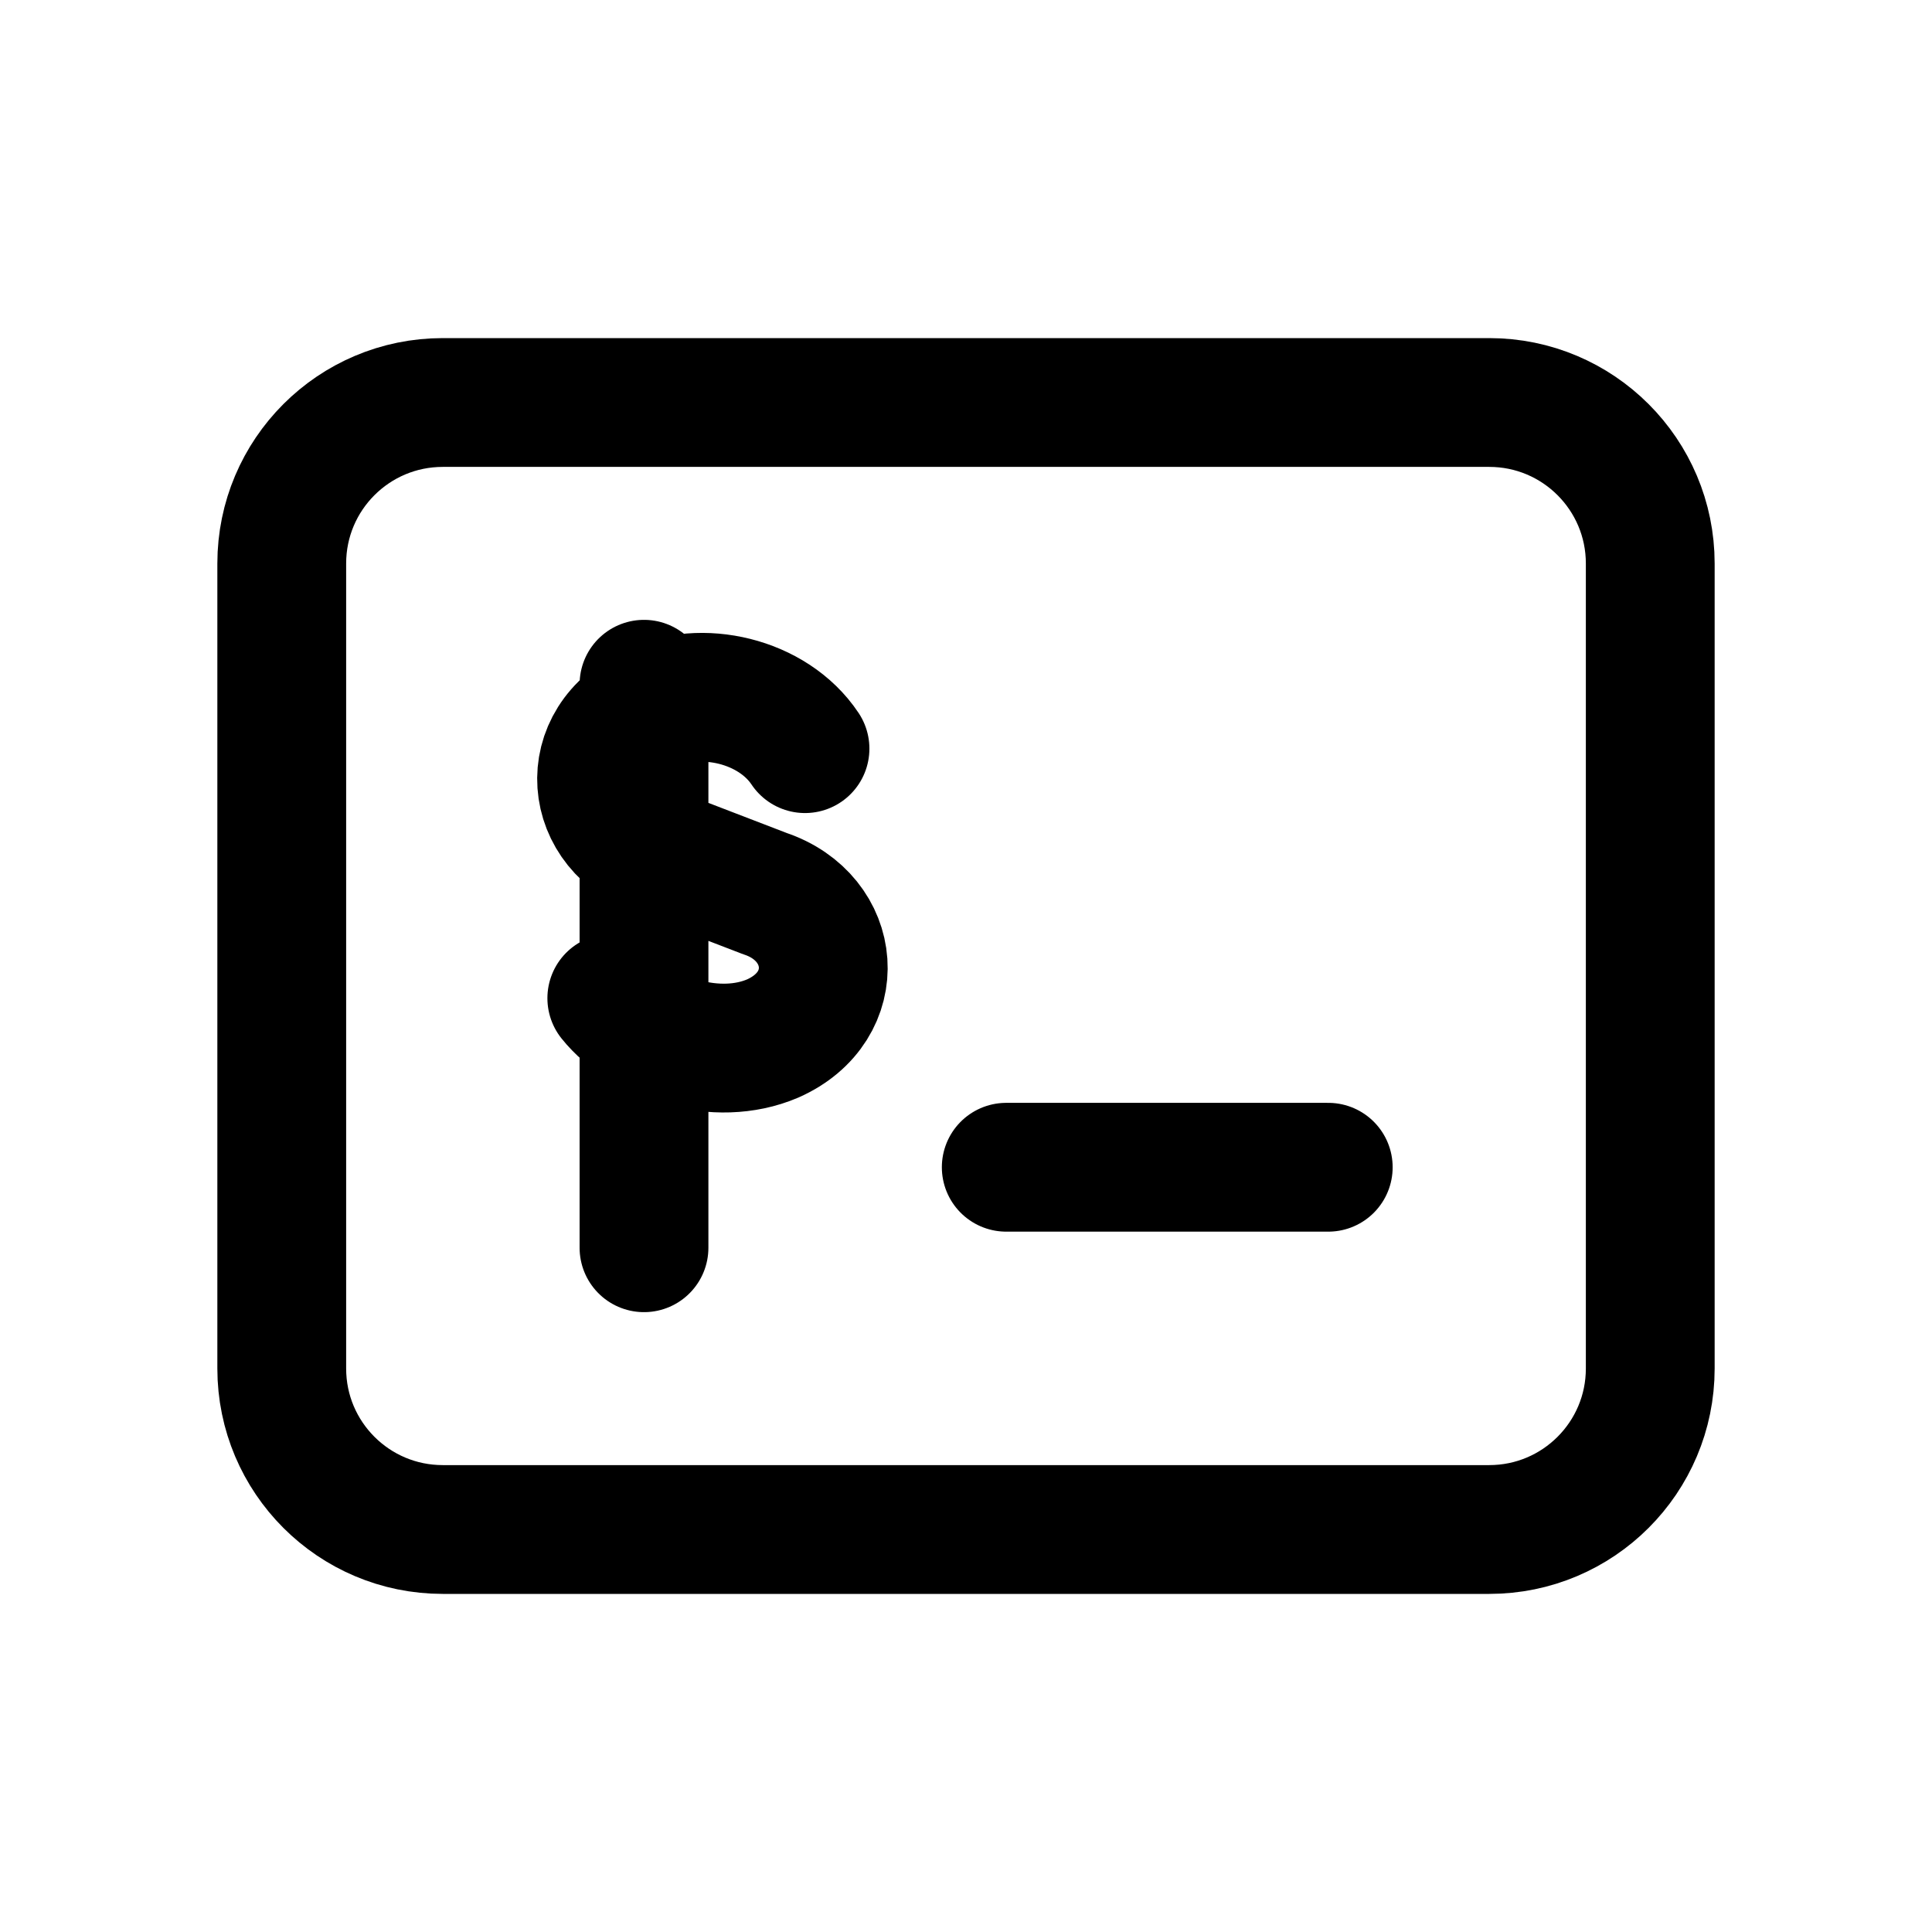
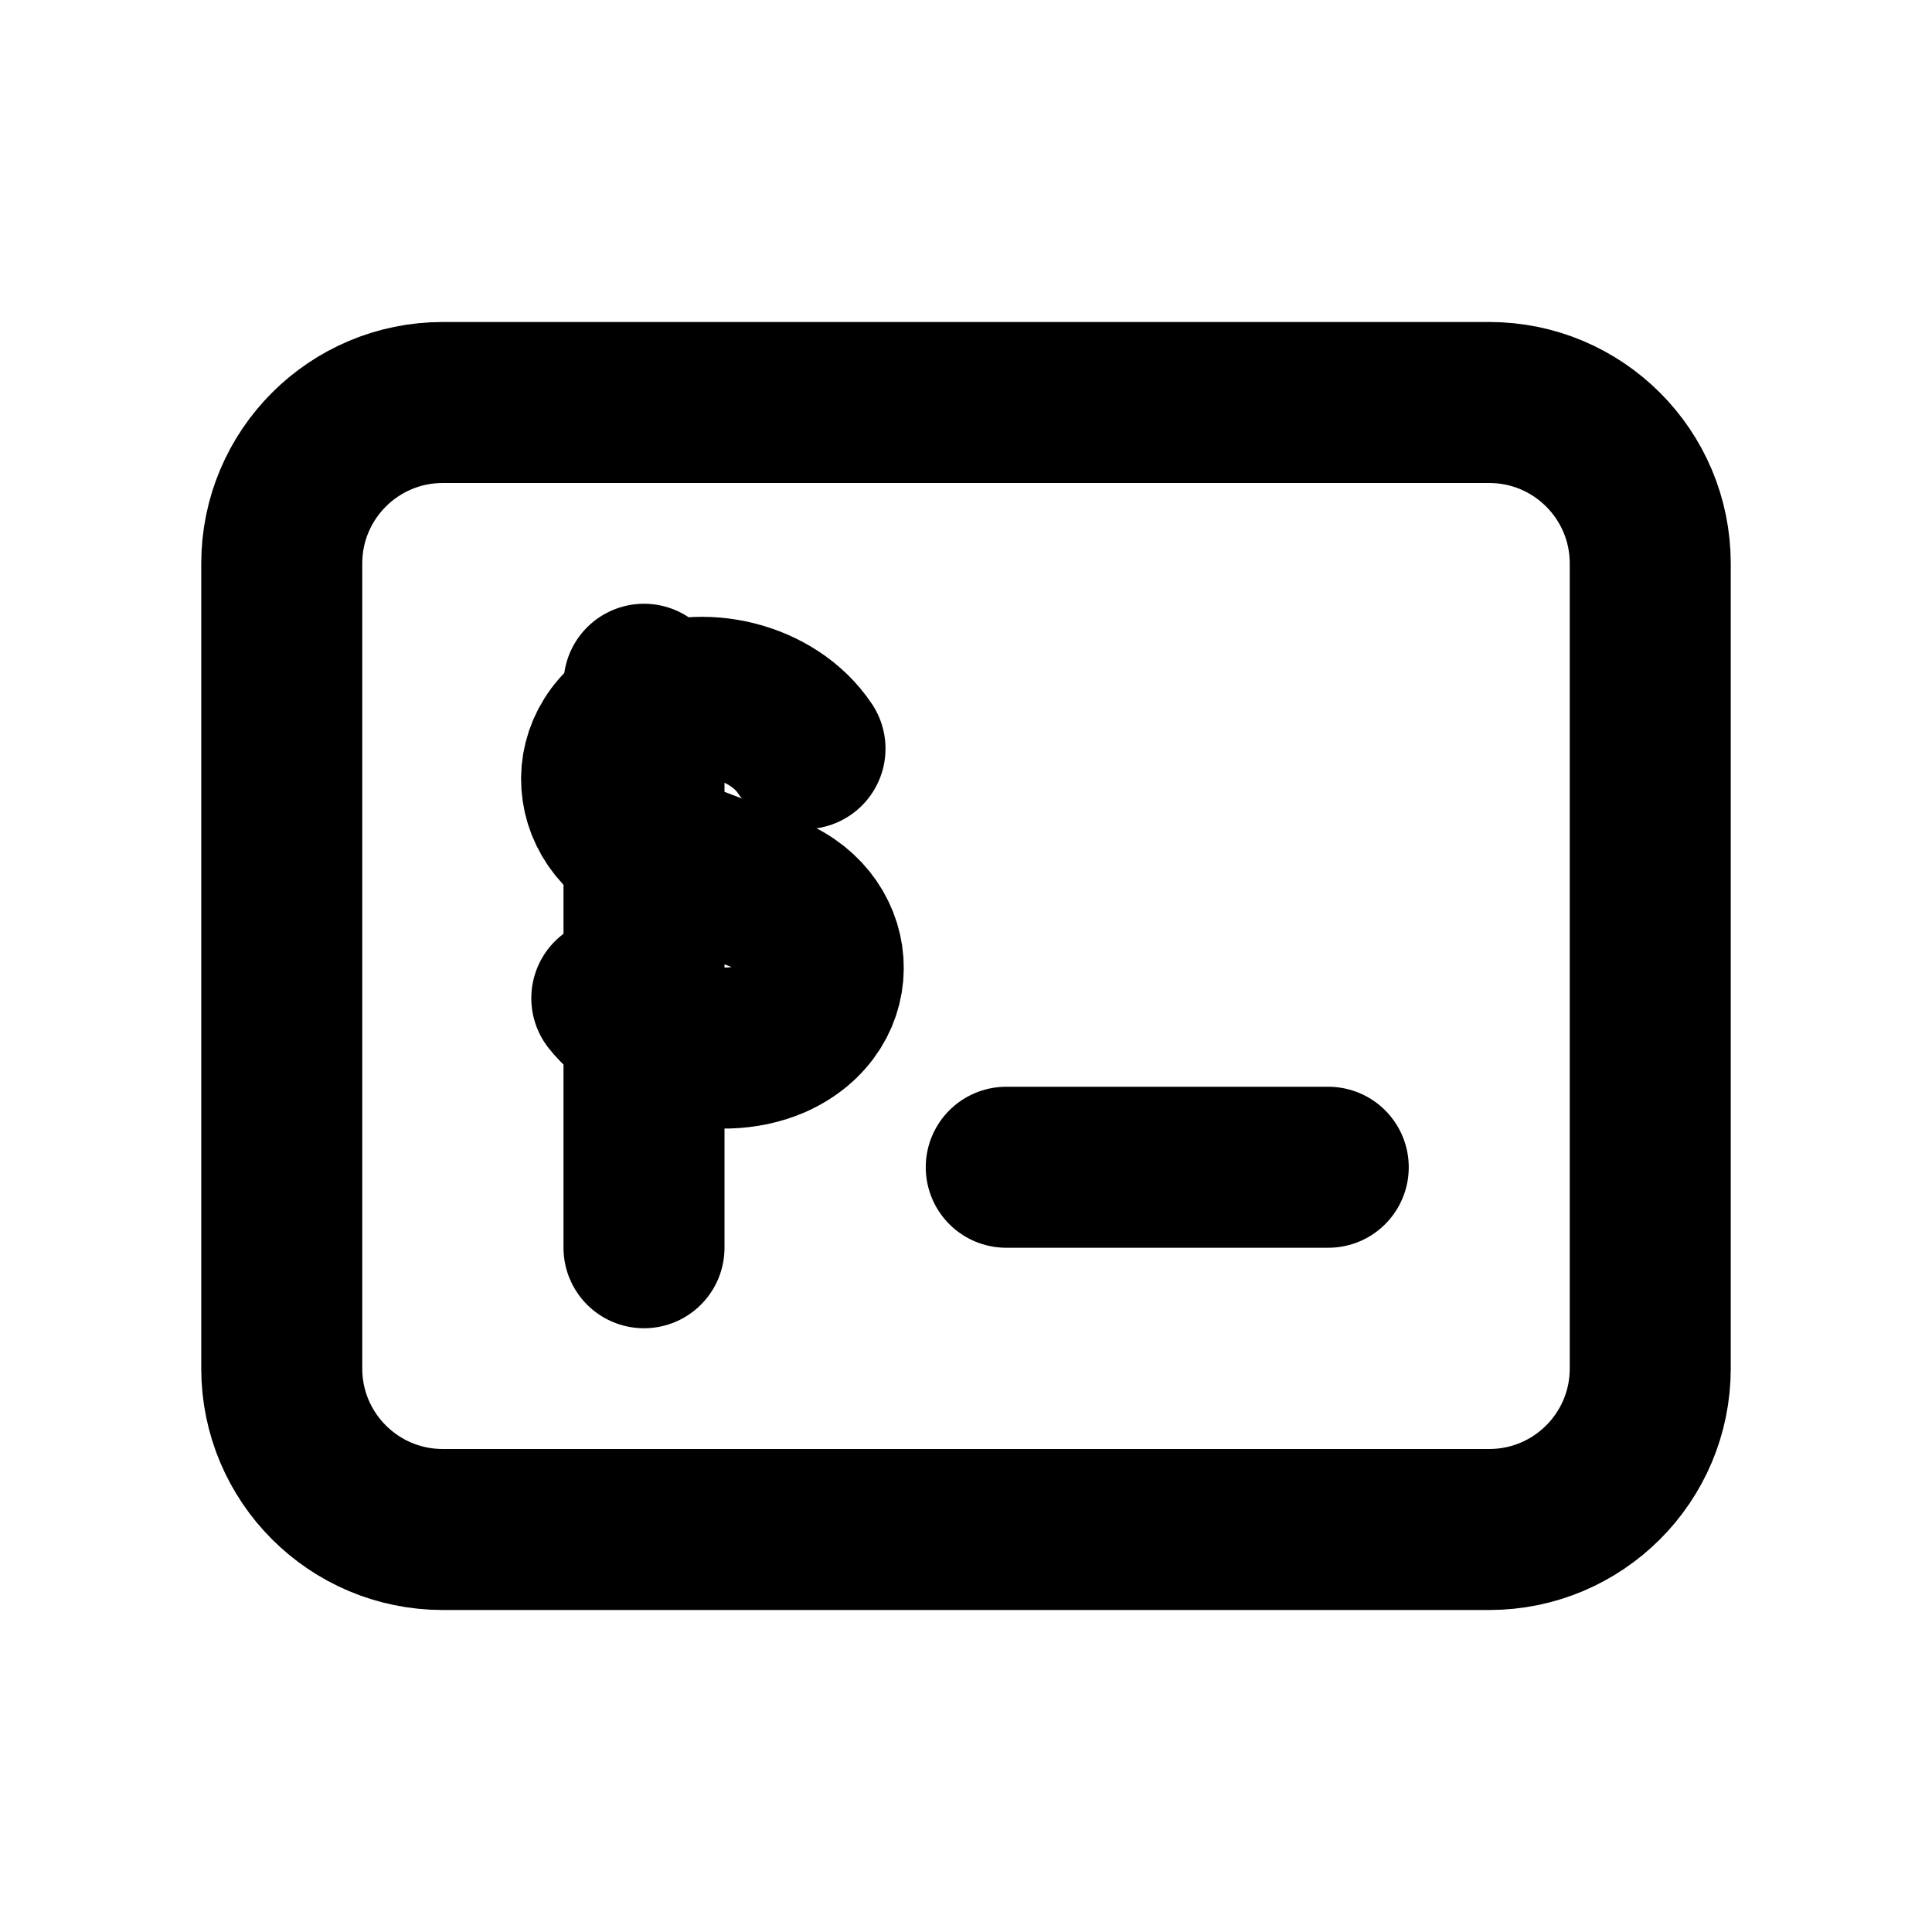
<svg xmlns="http://www.w3.org/2000/svg" width="24" height="24" viewBox="0 0 24 24" role="img" aria-labelledby="title desc">
-   <style>.icon{fill:none;stroke:currentColor;stroke-width:1.6;stroke-linecap:round;stroke-linejoin:round}.fill{fill:currentColor;stroke:none}.brand{fill:currentColor;stroke:currentColor;stroke-width:1.15;stroke-linejoin:round}</style>
+   <style>.icon{fill:none;stroke:currentColor;stroke-width:2;stroke-linecap:round;stroke-linejoin:round}</style>
  <rect class="icon" x="3.5" y="5" width="17" height="14" rx="2" />
  <path class="icon" d="M8 8.5v7M10 9.3c-.4-.6-1.3-.8-1.9-.5-.9.4-.8 1.5.1 1.8l1.3.5c.9.3 1 1.4.1 1.8-.7.3-1.6 0-2-.5M12.5 14.5h4" />
</svg>
